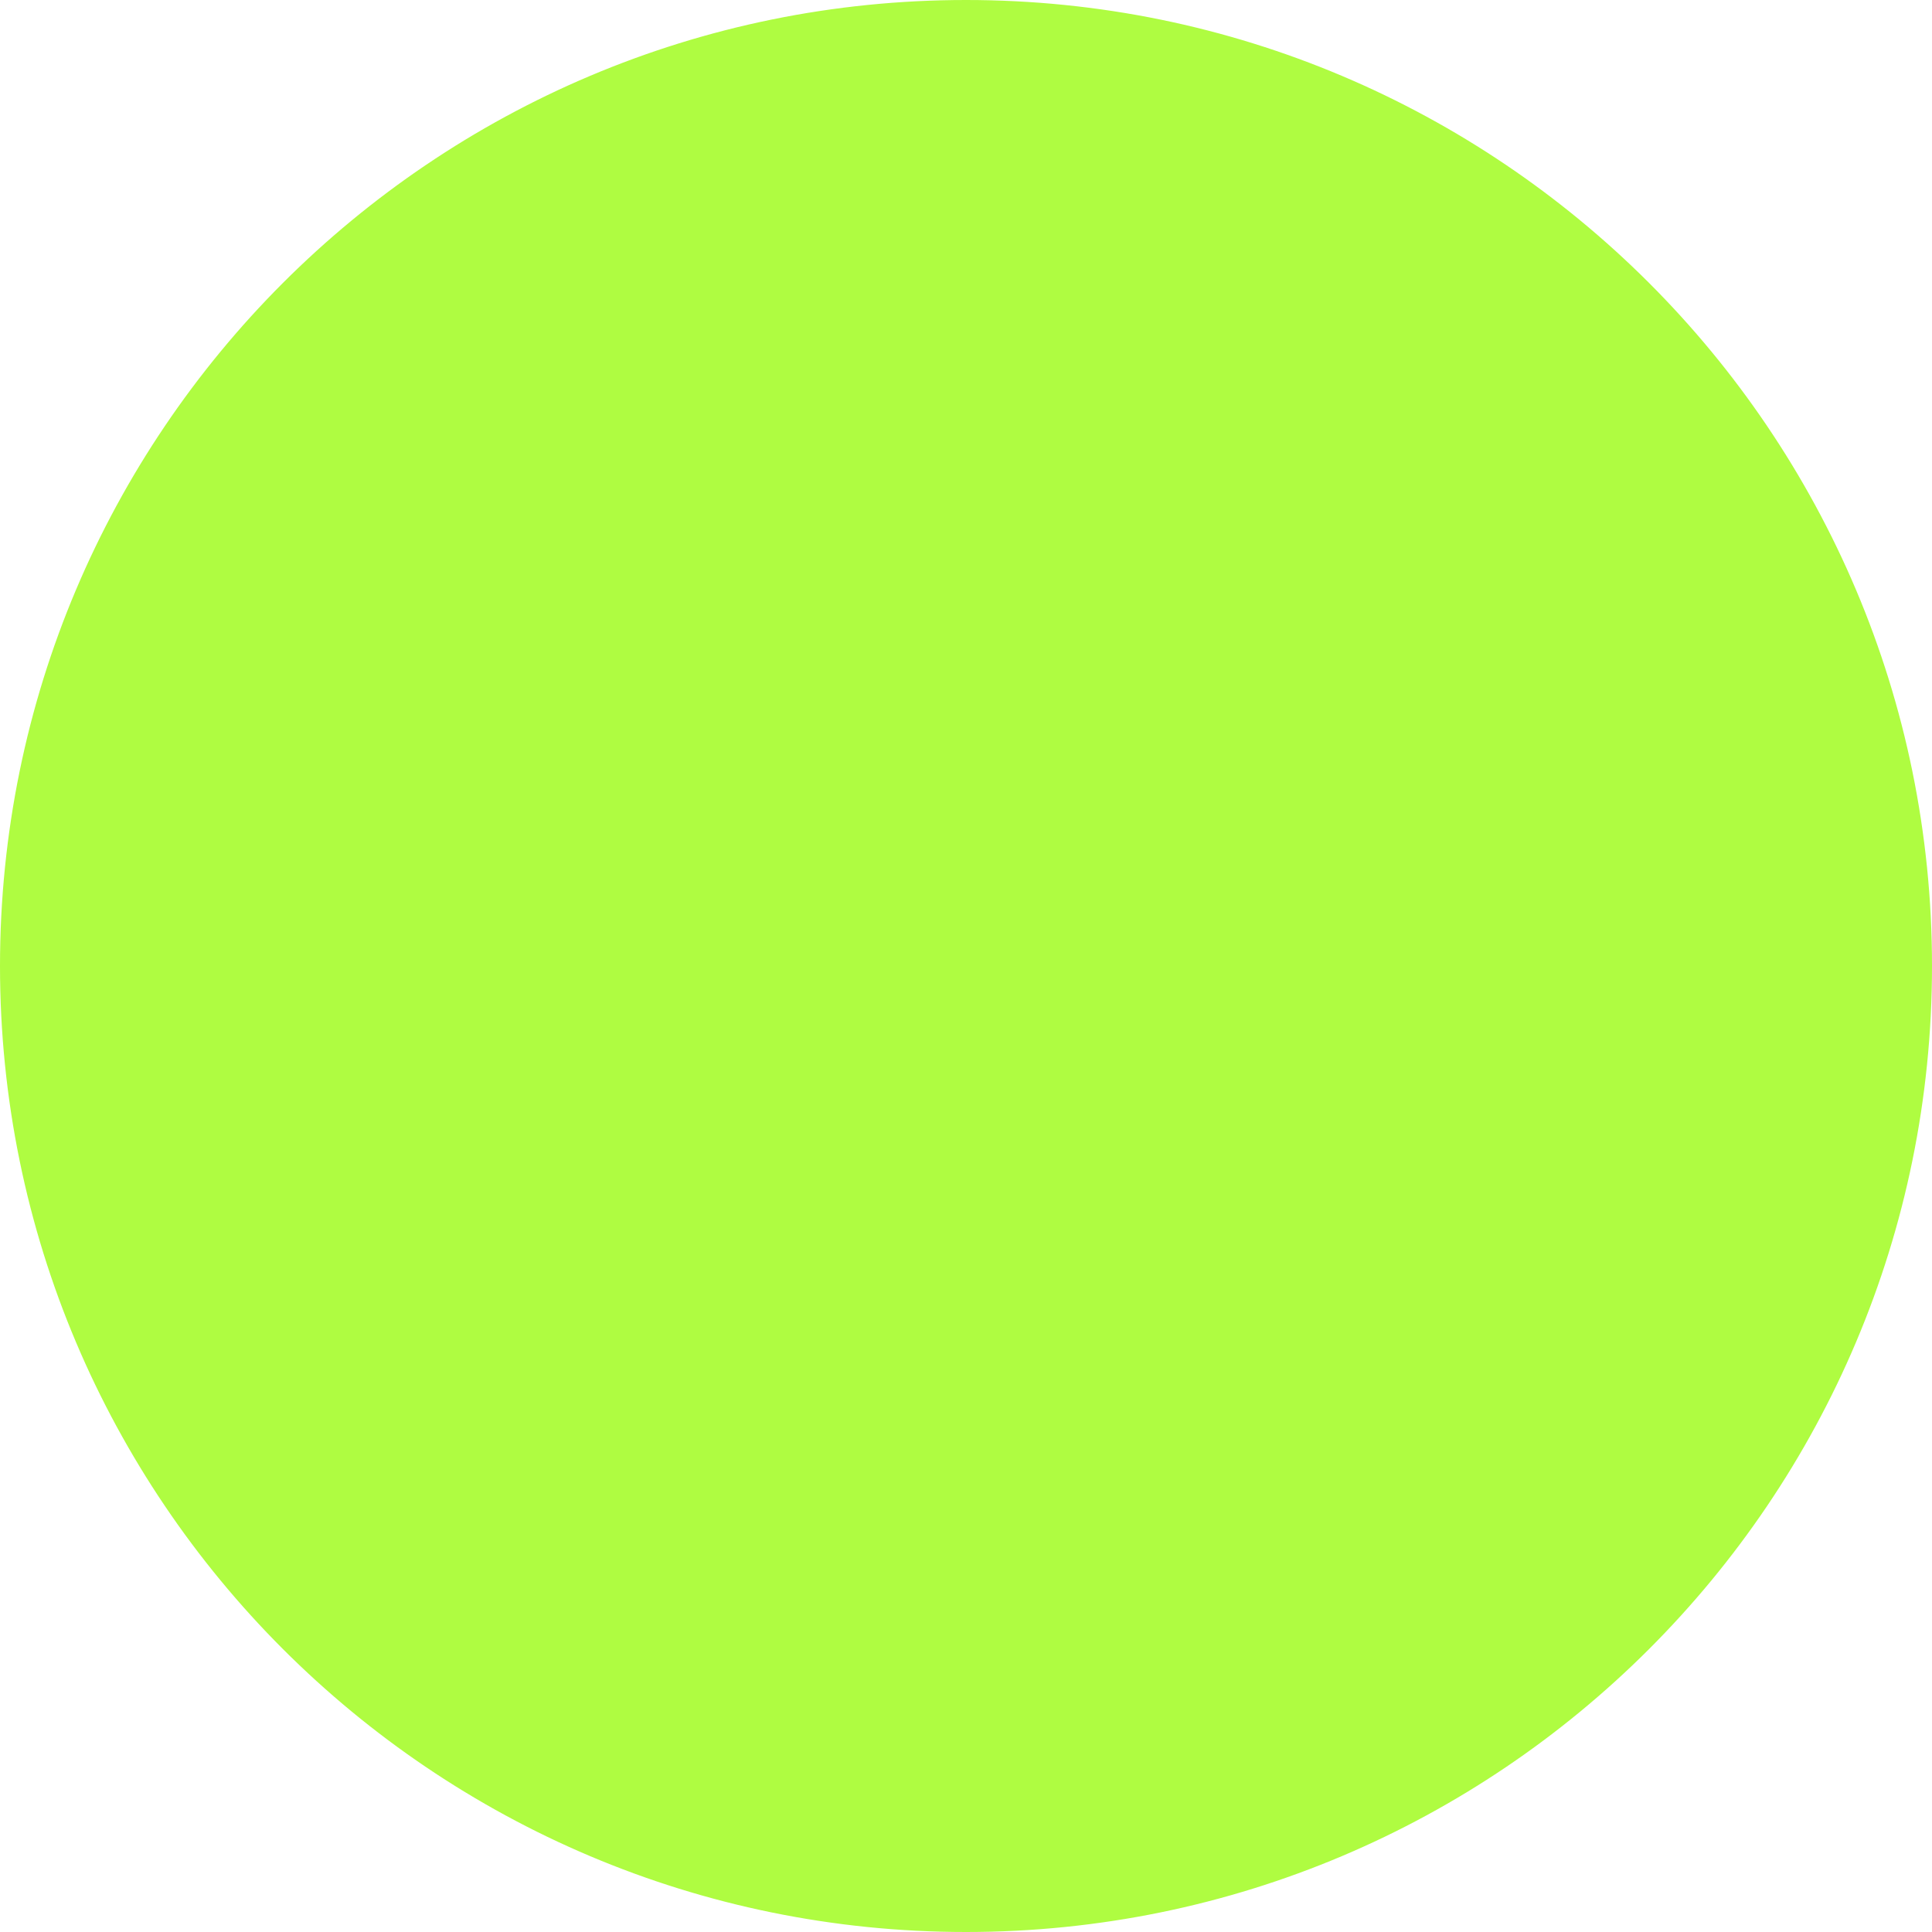
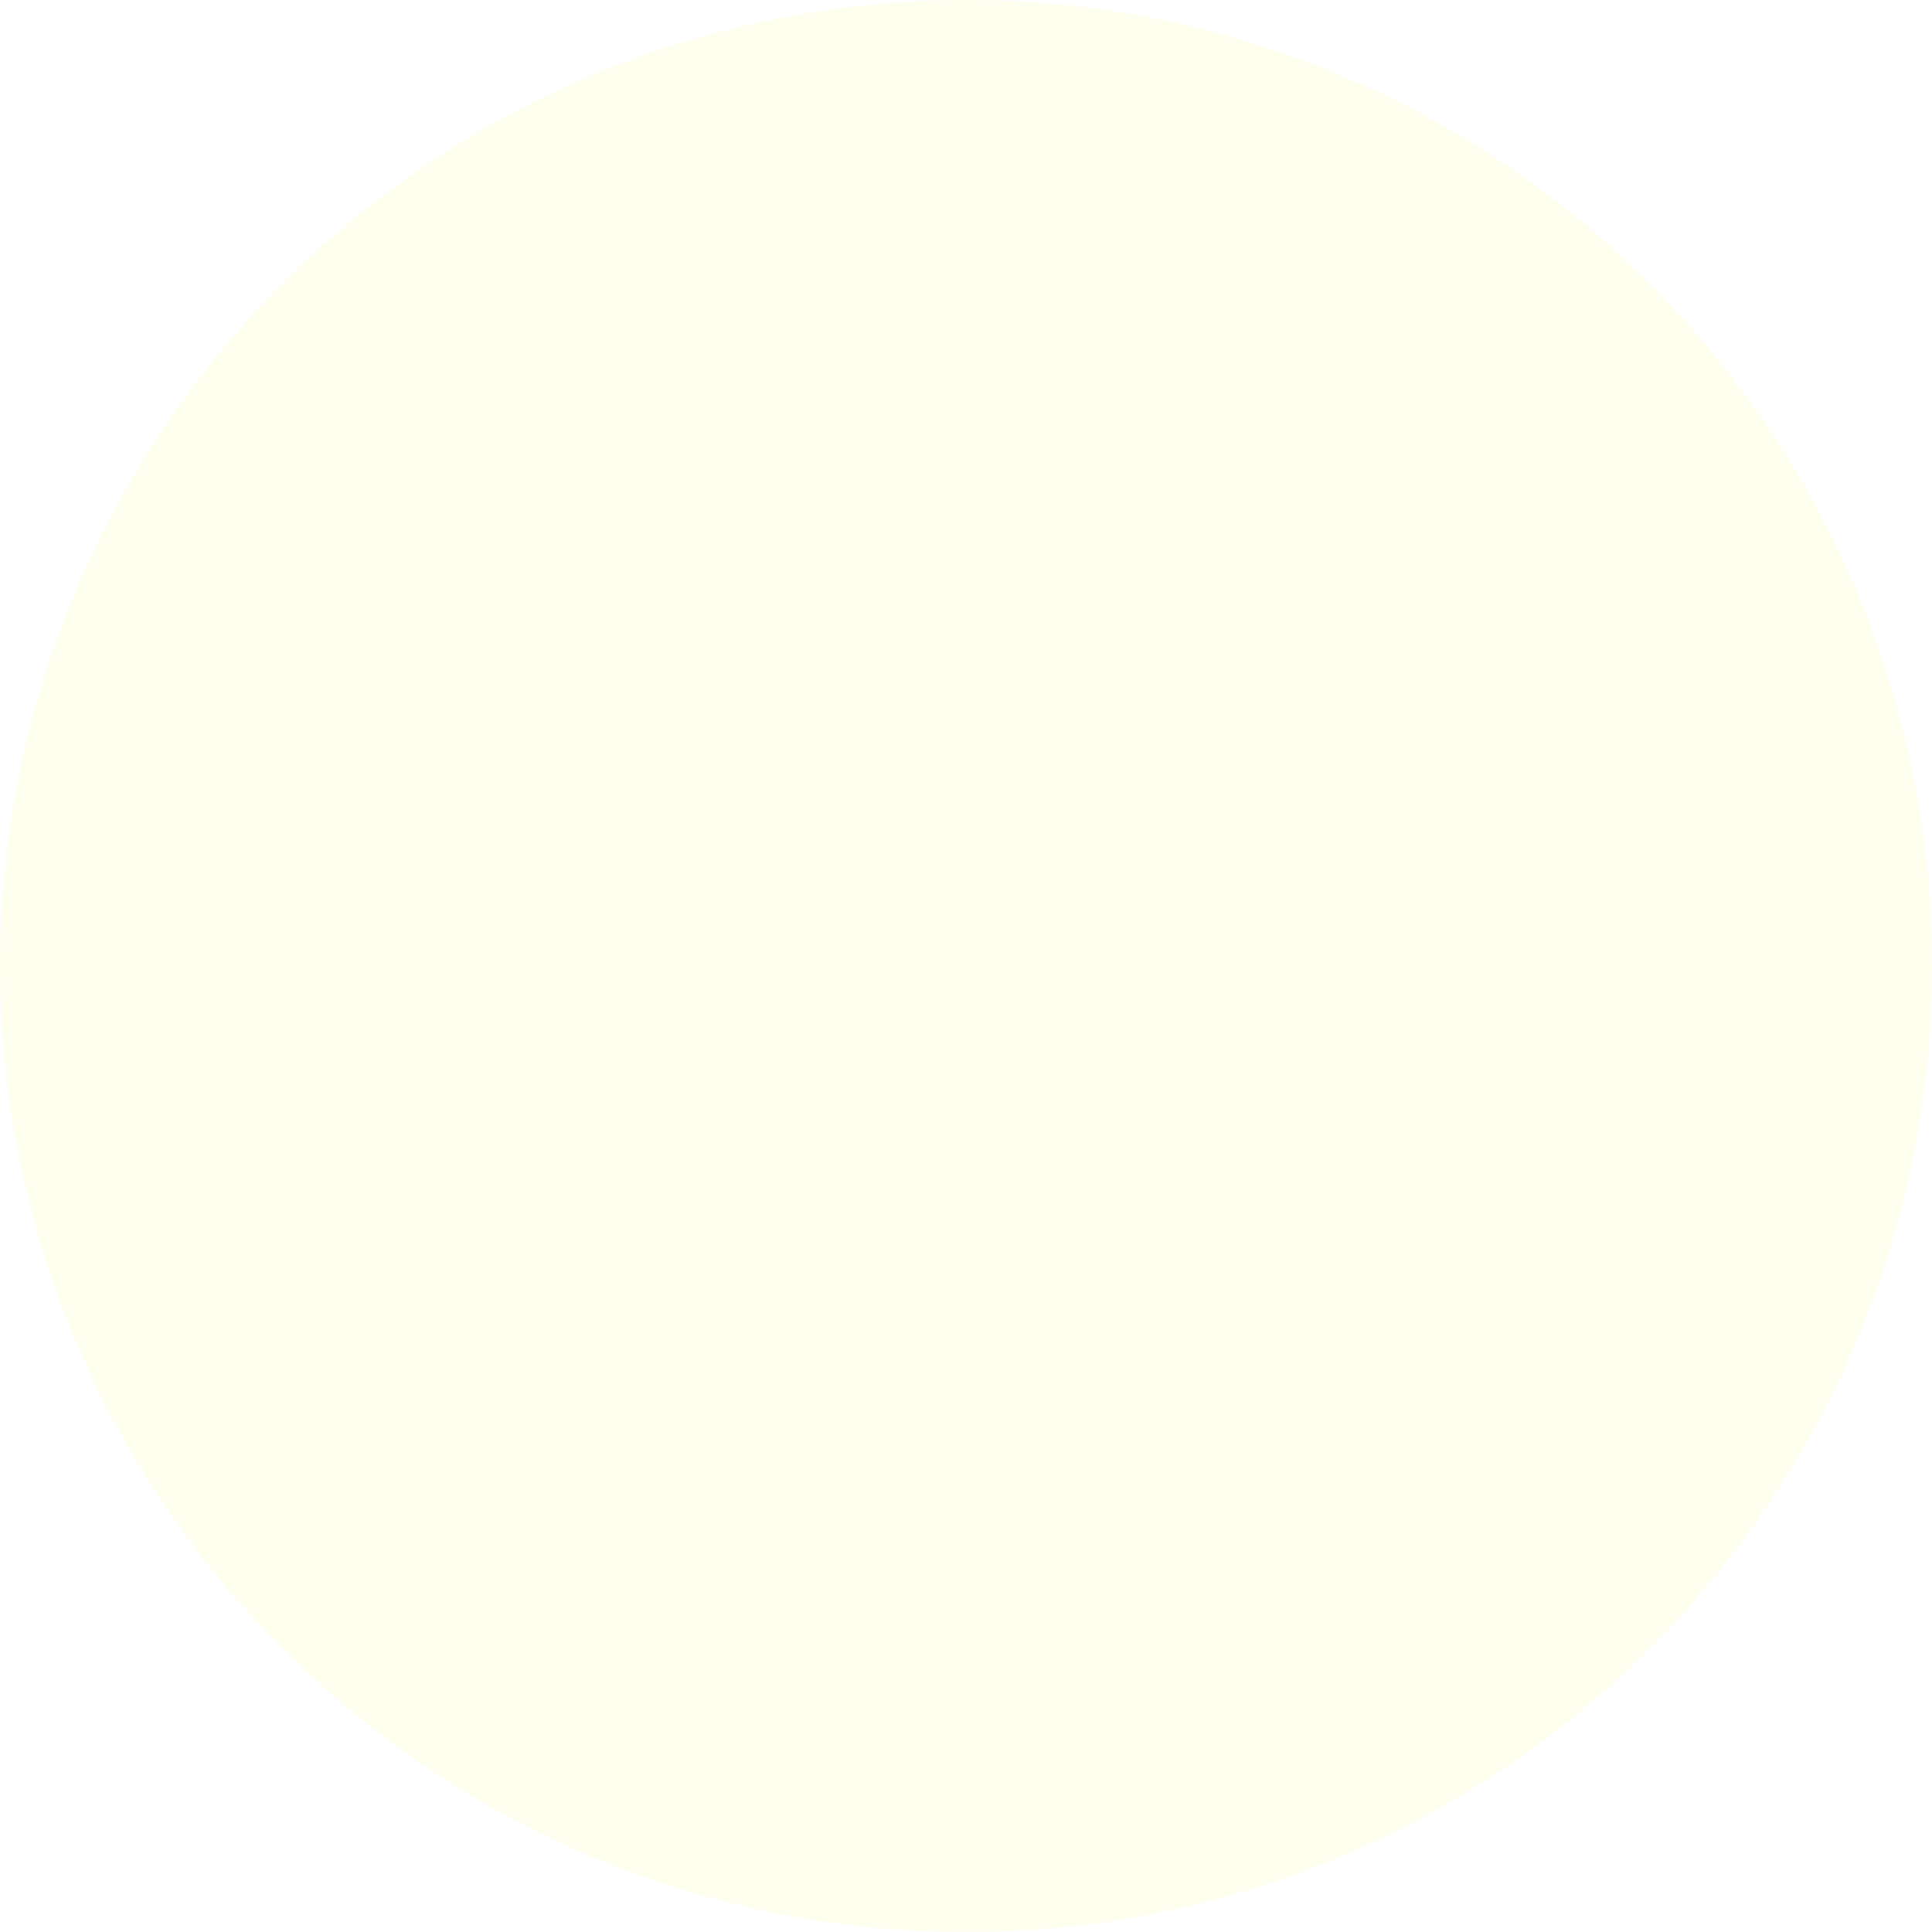
<svg xmlns="http://www.w3.org/2000/svg" fill="#000000" height="800px" width="800px" version="1.1" id="Capa_1" viewBox="0 0 512 512" xml:space="preserve">
  <defs id="defs1" />
-   <circle style="fill:#affc41;fill-opacity:1;stroke:#affc41;stroke-width:0.64;stroke-linejoin:bevel" id="path1" cx="256" cy="256" r="255.68" />
+   <circle style="fill:#fffff0;fill-opacity:1;stroke:#fffff0;stroke-width:0.64;stroke-linejoin:bevel" id="path1" cx="256" cy="256" r="255.68" />
</svg>
